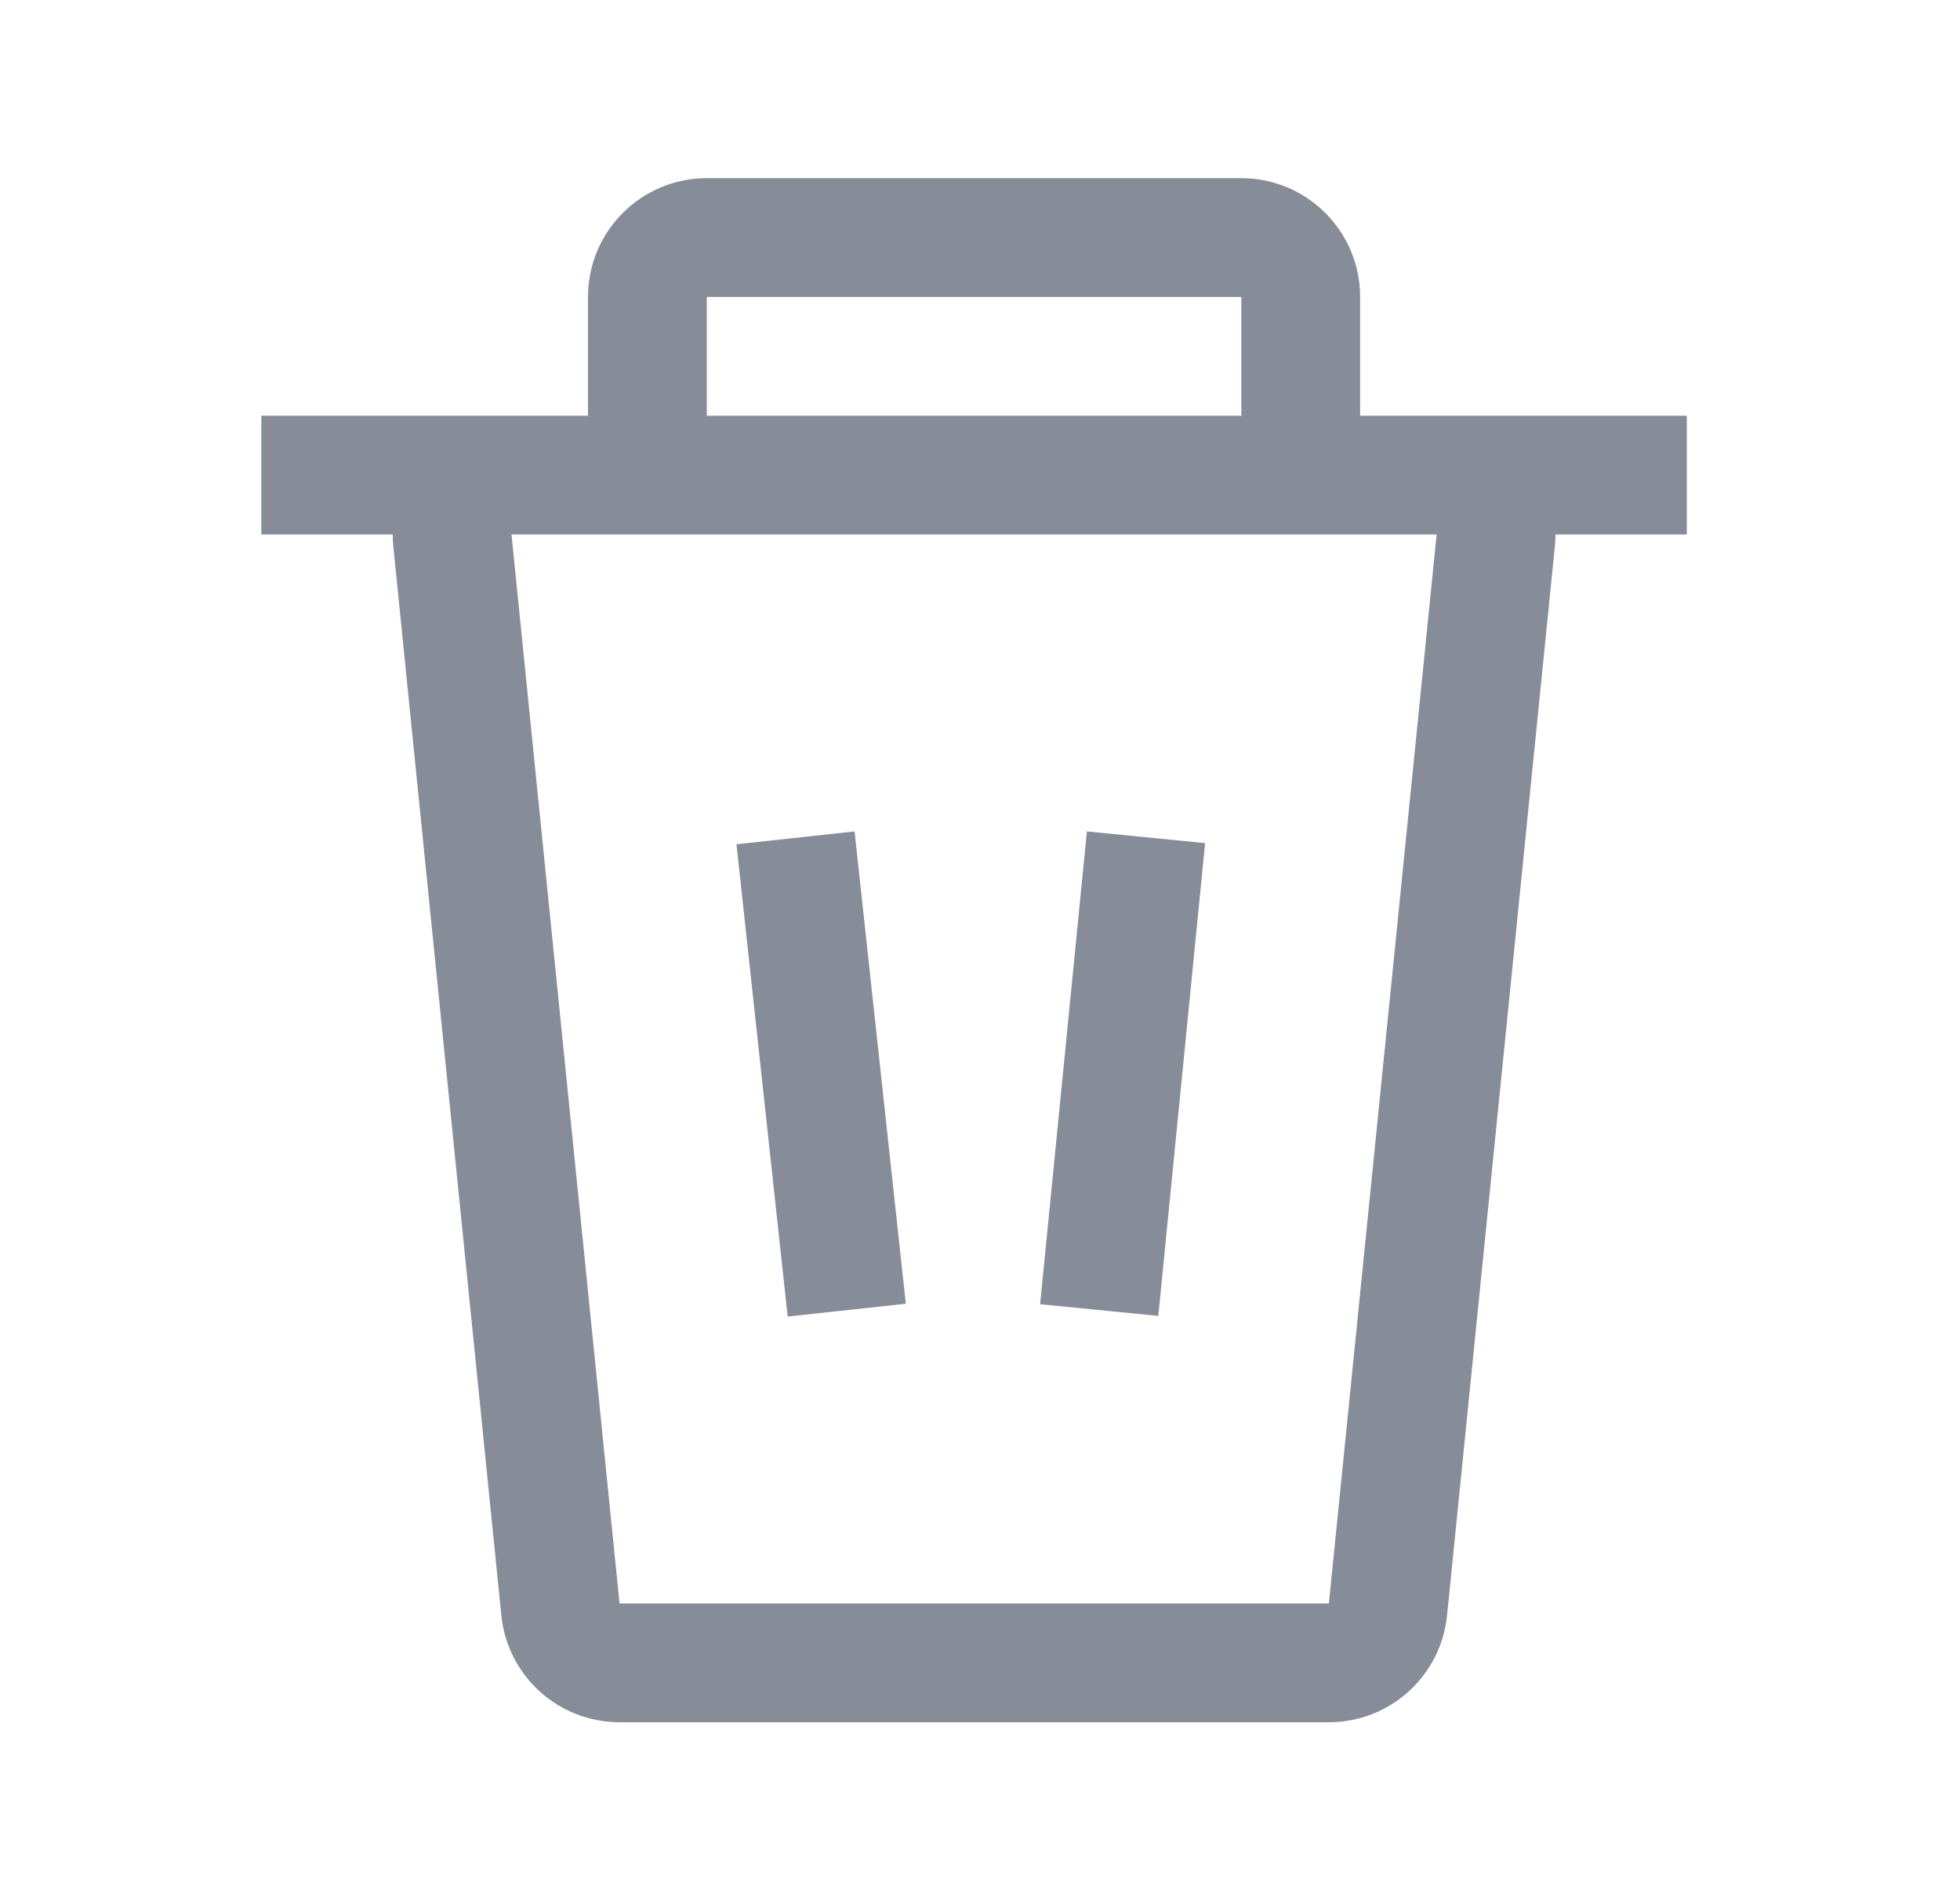
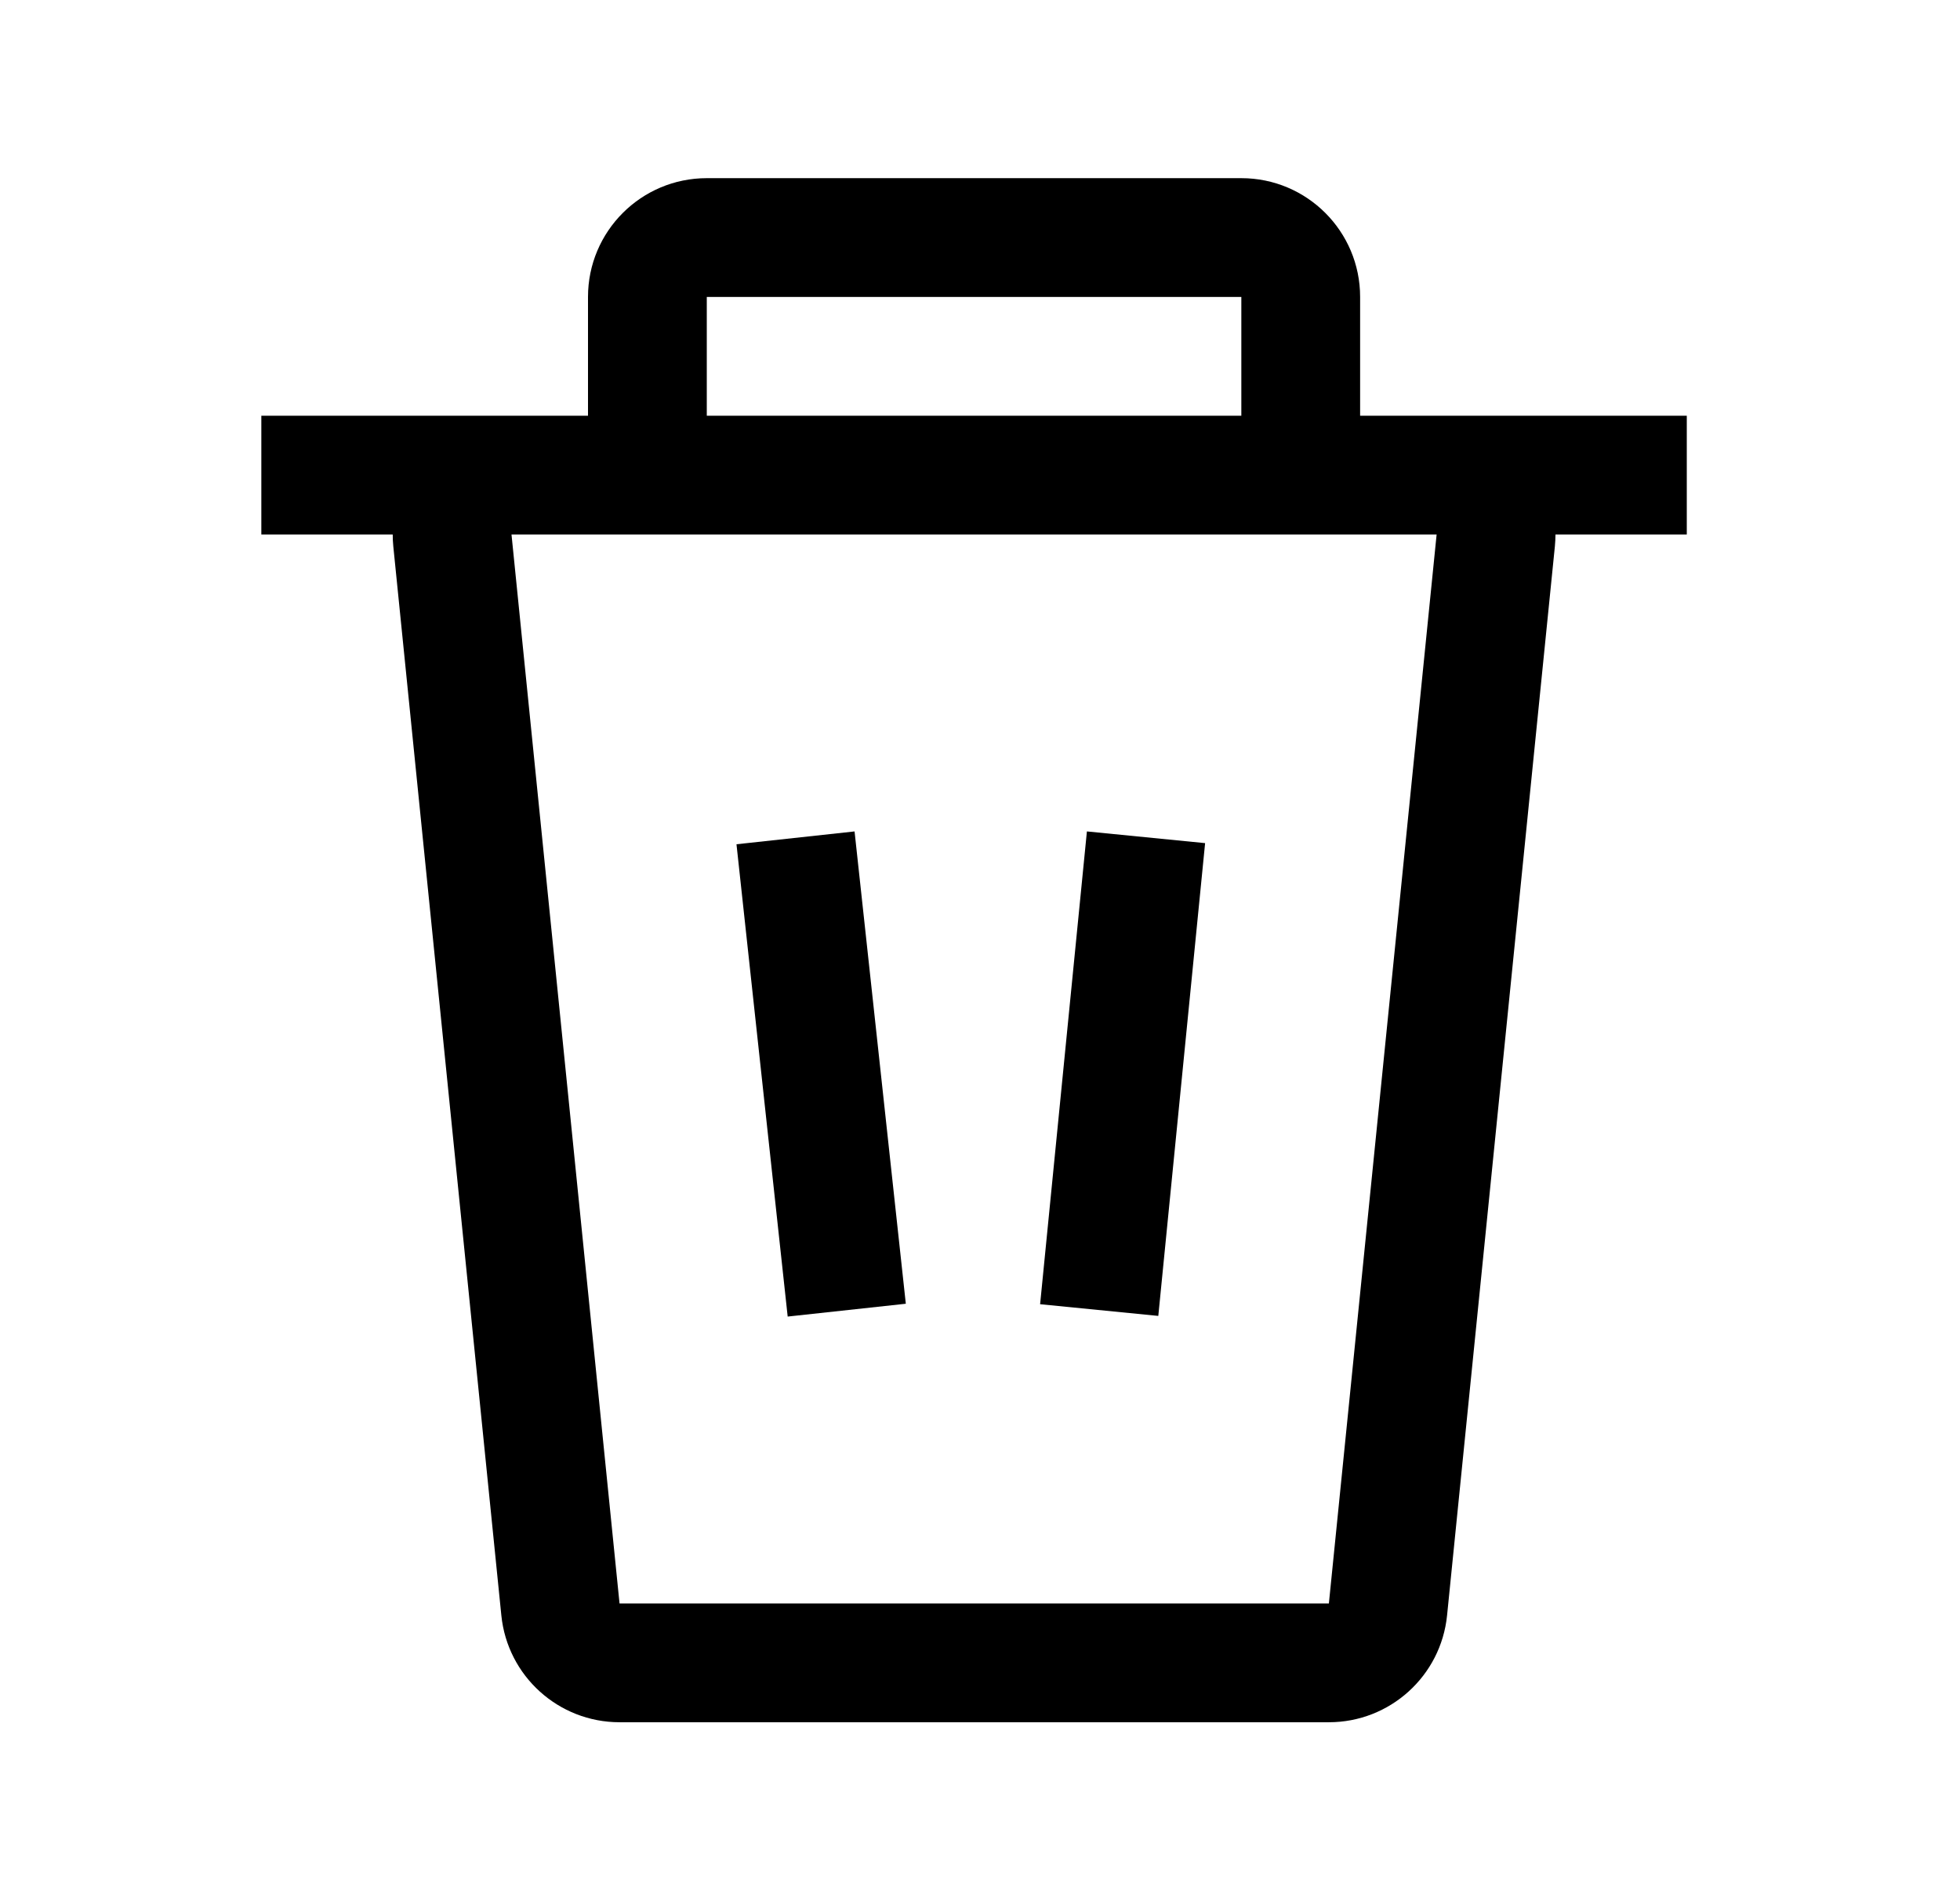
- <svg xmlns="http://www.w3.org/2000/svg" width="33" height="32" fill="none" viewBox="0 0 33 32">
-   <path fill="#868C98" fill-rule="evenodd" d="M11.9 5h9v2h-9V5Zm-2 2V5a2 2 0 0 1 2-2h9a2 2 0 0 1 2 2v2h5.5v2h-2.211c0 .066-.004.133-.01.2l-1.815 18a2 2 0 0 1-1.99 1.8H10.431a2 2 0 0 1-1.99-1.799l-1.819-18A2.032 2.032 0 0 1 6.612 9H4.4V7h5.5Zm11 2H8.612l1.819 18h11.943l1.814-18H20.9Zm-8.5 5.216L14.388 14l.863 7.953-1.989.216-.862-7.953Zm7.89-.019L18.3 14l-.788 7.961 1.99.197.788-7.96Z" clip-rule="evenodd" />
+ <svg xmlns="http://www.w3.org/2000/svg" width="33" height="32" fill="currentColor" viewBox="0 0 33 32">
+   <path fill-rule="evenodd" d="M11.9 5h9v2h-9V5Zm-2 2V5a2 2 0 0 1 2-2h9a2 2 0 0 1 2 2v2h5.5v2h-2.211c0 .066-.004.133-.01.2l-1.815 18a2 2 0 0 1-1.99 1.8H10.431a2 2 0 0 1-1.99-1.799l-1.819-18A2.032 2.032 0 0 1 6.612 9H4.4V7h5.5Zm11 2H8.612l1.819 18h11.943l1.814-18H20.9Zm-8.5 5.216L14.388 14l.863 7.953-1.989.216-.862-7.953Zm7.89-.019L18.3 14l-.788 7.961 1.99.197.788-7.96Z" clip-rule="evenodd" />
</svg>
